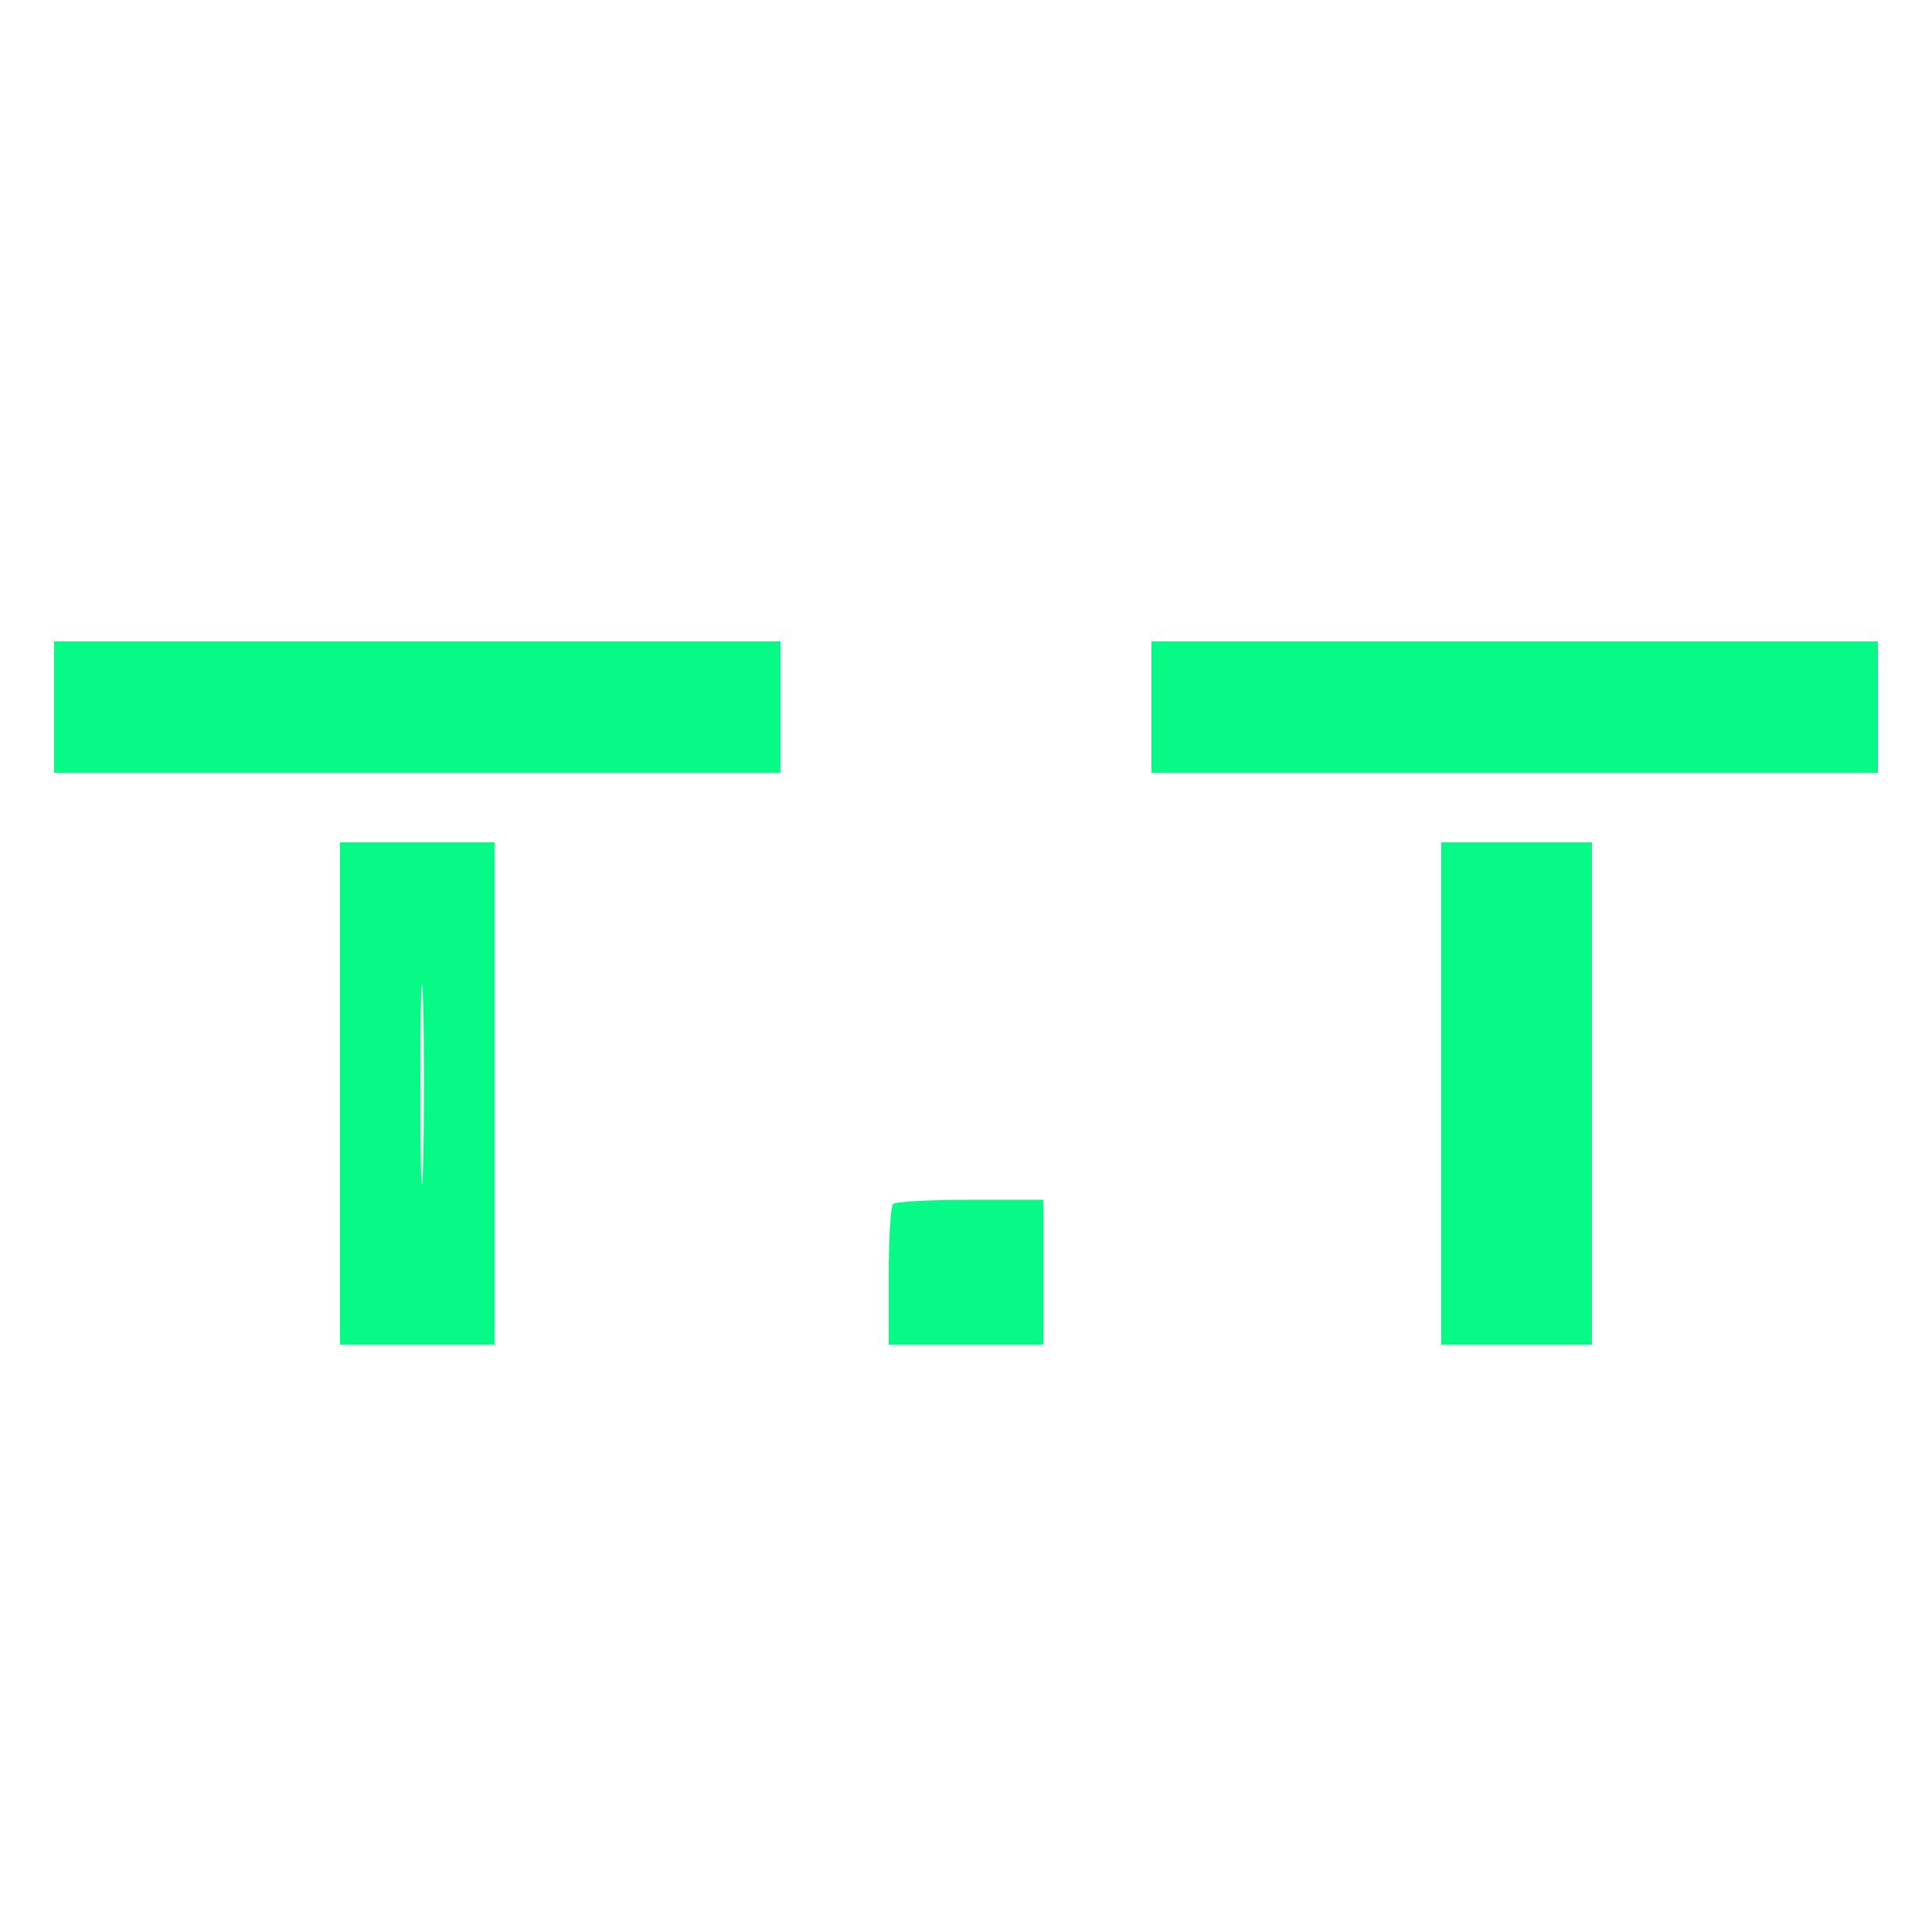
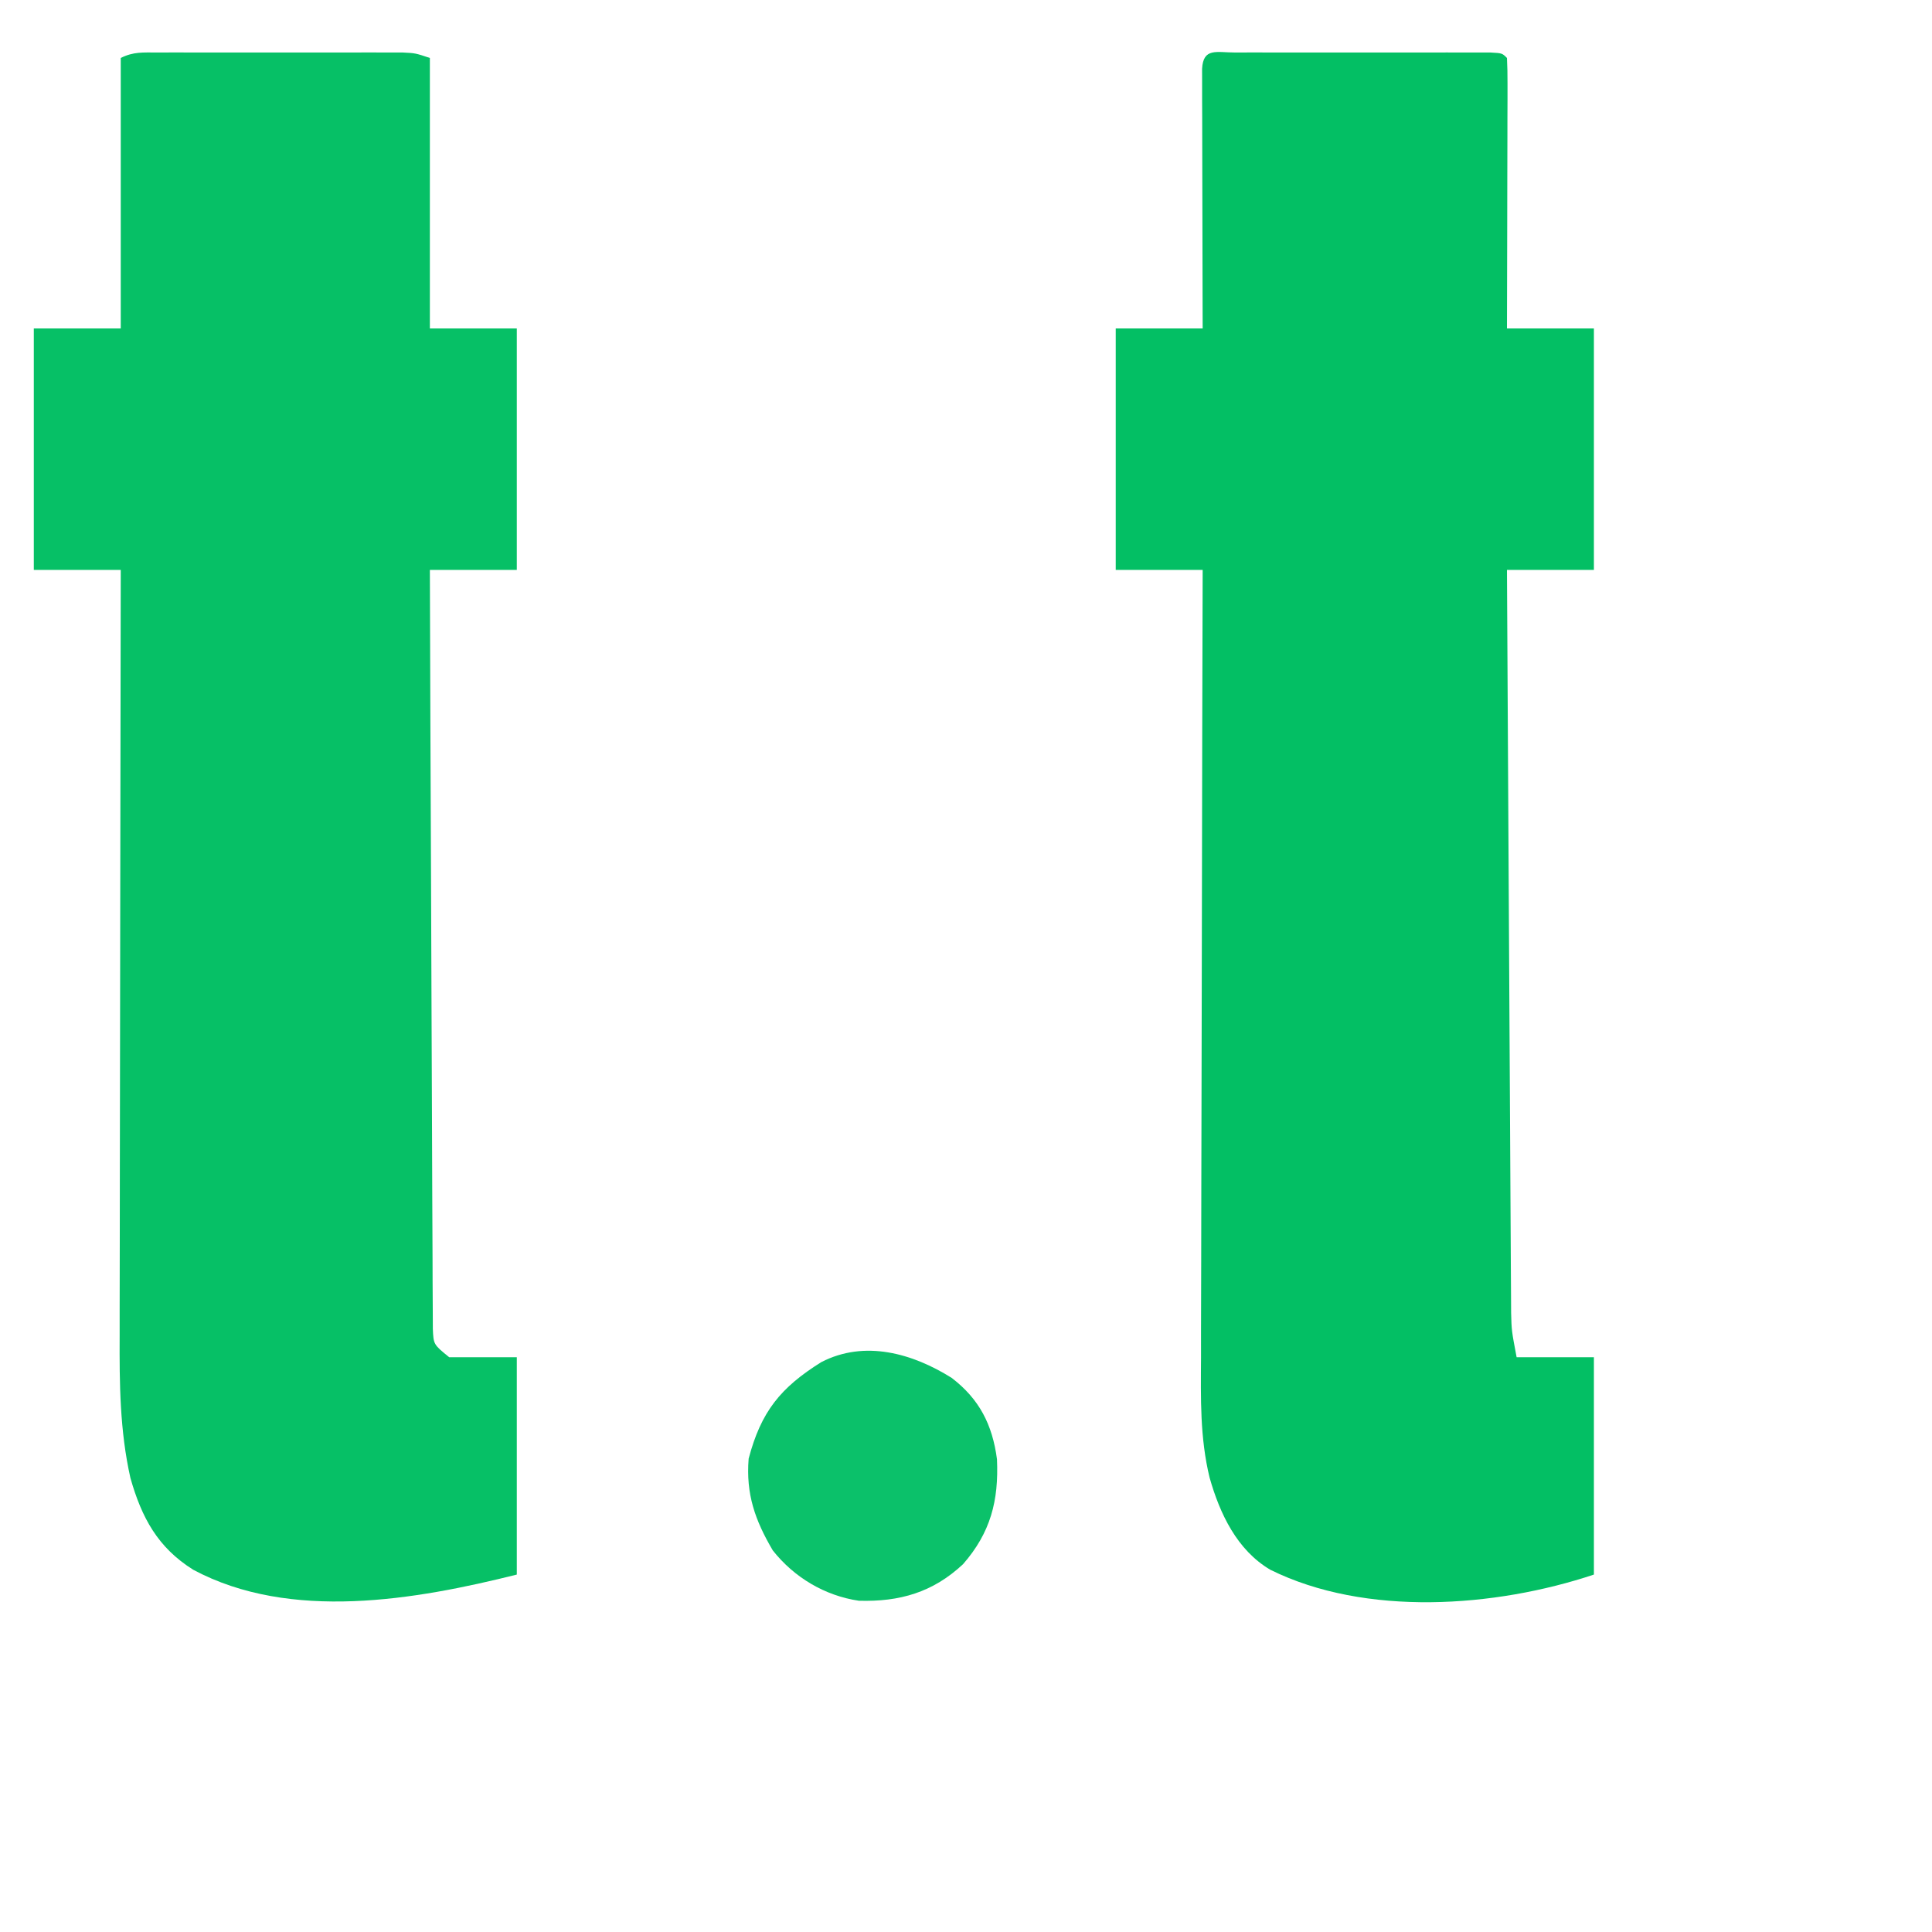
- <svg xmlns="http://www.w3.org/2000/svg" version="1.0" width="80pt" height="80pt" viewBox="0 0 250 250" preserveAspectRatio="xMidYMid meet">
-   <g transform="translate(0,250) scale(0.05,-0.05)" fill="#07fa86" stroke="none">
-     <path d="M140 3170 l0 -170 940 0 940 0 0 170 0 170 -940 0 -940 0 0 -170z" />
-     <path d="M2980 3170 l0 -170 940 0 940 0 0 170 0 170 -940 0 -940 0 0 -170z" />
-     <path d="M880 2170 l0 -650 200 0 200 0 0 650 0 650 -200 0 -200 0 0 -650z m215 -184 c-4 -119 -7 -27 -7 204 0 231 3 328 7 216 3 -112 3 -301 0 -420z" />
-     <path d="M3730 2170 l0 -650 195 0 195 0 0 650 0 650 -195 0 -195 0 0 -650z" />
-     <path d="M2311 1884 c-6 -6 -11 -90 -11 -187 l0 -177 200 0 200 0 0 187 0 188 -189 0 c-105 0 -195 -5 -200 -11z" />
-   </g>
+ <svg xmlns="http://www.w3.org/2000/svg" version="1.1" width="55pt" height="55pt" viewBox="0 0 400 400">
+   <path d="M0 0 C1.757 -0.005 1.757 -0.005 3.55 -0.01 C4.82 -0.008 6.091 -0.006 7.401 -0.003 C8.7 -0.004 10 -0.005 11.339 -0.006 C14.092 -0.008 16.845 -0.006 19.598 -0.001 C23.127 0.005 26.655 0.001 30.184 -0.005 C33.548 -0.009 36.912 -0.006 40.276 -0.003 C41.544 -0.005 42.813 -0.007 44.12 -0.01 C45.295 -0.006 46.47 -0.003 47.68 0 C48.715 0.001 49.751 0.002 50.817 0.002 C53.405 0.129 53.405 0.129 56.405 1.129 C56.405 19.609 56.405 38.089 56.405 57.129 C62.345 57.129 68.285 57.129 74.405 57.129 C74.405 73.629 74.405 90.129 74.405 107.129 C68.465 107.129 62.525 107.129 56.405 107.129 C56.466 127.939 56.542 148.749 56.64 169.558 C56.685 179.22 56.725 188.882 56.751 198.544 C56.774 206.963 56.807 215.382 56.853 223.802 C56.877 228.262 56.896 232.721 56.902 237.181 C56.908 241.376 56.928 245.571 56.959 249.766 C56.968 251.308 56.971 252.85 56.97 254.392 C56.968 256.493 56.985 258.593 57.006 260.694 C57.01 261.872 57.015 263.049 57.02 264.261 C57.158 267.489 57.158 267.489 60.405 270.129 C65.025 270.129 69.645 270.129 74.405 270.129 C74.405 284.979 74.405 299.829 74.405 315.129 C53.449 320.368 27.554 324.901 7.405 314.129 C0.062 309.523 -3.261 303.354 -5.595 295.129 C-7.797 285.305 -7.869 275.613 -7.823 265.611 C-7.822 263.875 -7.822 262.139 -7.823 260.404 C-7.824 255.727 -7.812 251.05 -7.798 246.373 C-7.786 241.472 -7.785 236.572 -7.782 231.671 C-7.776 222.407 -7.76 213.142 -7.739 203.878 C-7.717 193.324 -7.706 182.77 -7.696 172.216 C-7.675 150.521 -7.64 128.825 -7.595 107.129 C-13.535 107.129 -19.475 107.129 -25.595 107.129 C-25.595 90.629 -25.595 74.129 -25.595 57.129 C-19.655 57.129 -13.715 57.129 -7.595 57.129 C-7.595 38.649 -7.595 20.169 -7.595 1.129 C-4.95 -0.193 -2.962 0.002 0 0 Z " fill="#06C066" transform="translate(32.59546,10.87061)" />
+   <path d="M0 0 C1.218 -0.003 2.436 -0.006 3.691 -0.01 C5.03 -0.008 6.37 -0.006 7.709 -0.003 C9.073 -0.004 10.437 -0.005 11.8 -0.006 C14.662 -0.008 17.524 -0.006 20.385 -0.001 C24.061 0.005 27.737 0.001 31.412 -0.005 C34.229 -0.008 37.047 -0.007 39.864 -0.004 C41.219 -0.004 42.575 -0.005 43.931 -0.007 C45.822 -0.009 47.714 -0.005 49.605 0 C51.223 0.001 51.223 0.001 52.873 0.002 C55.303 0.129 55.303 0.129 56.303 1.129 C56.396 2.879 56.42 4.632 56.416 6.384 C56.416 8.065 56.416 8.065 56.416 9.781 C56.411 11.001 56.406 12.22 56.4 13.477 C56.399 14.719 56.398 15.96 56.396 17.239 C56.391 20.545 56.382 23.851 56.371 27.158 C56.361 30.529 56.357 33.9 56.352 37.272 C56.341 43.891 56.323 50.51 56.303 57.129 C62.243 57.129 68.183 57.129 74.303 57.129 C74.303 73.629 74.303 90.129 74.303 107.129 C68.363 107.129 62.423 107.129 56.303 107.129 C56.41 127.496 56.523 147.863 56.642 168.229 C56.697 177.686 56.751 187.142 56.8 196.599 C56.843 204.842 56.889 213.084 56.94 221.327 C56.966 225.691 56.991 230.055 57.012 234.419 C57.031 238.528 57.056 242.637 57.083 246.746 C57.093 248.253 57.1 249.759 57.106 251.266 C57.114 253.327 57.129 255.387 57.145 257.448 C57.151 258.6 57.157 259.752 57.164 260.939 C57.259 264.617 57.259 264.617 58.303 270.129 C63.583 270.129 68.863 270.129 74.303 270.129 C74.303 284.979 74.303 299.829 74.303 315.129 C53.877 321.938 27.046 323.91 7.303 314.129 C0.408 310.055 -3.15 302.525 -5.265 295.052 C-7.272 286.79 -7.094 278.59 -7.038 270.152 C-7.037 268.367 -7.037 266.582 -7.039 264.797 C-7.04 259.986 -7.022 255.175 -7.001 250.364 C-6.983 245.323 -6.981 240.282 -6.977 235.241 C-6.968 225.711 -6.943 216.181 -6.913 206.651 C-6.88 195.795 -6.863 184.939 -6.848 174.082 C-6.817 151.765 -6.764 129.447 -6.697 107.129 C-12.637 107.129 -18.577 107.129 -24.697 107.129 C-24.697 90.629 -24.697 74.129 -24.697 57.129 C-18.757 57.129 -12.817 57.129 -6.697 57.129 C-6.703 55.438 -6.708 53.747 -6.713 52.005 C-6.729 46.429 -6.741 40.853 -6.749 35.277 C-6.754 31.895 -6.761 28.513 -6.773 25.131 C-6.786 21.246 -6.79 17.362 -6.795 13.477 C-6.8 12.257 -6.805 11.038 -6.811 9.781 C-6.811 8.099 -6.811 8.099 -6.811 6.384 C-6.813 5.391 -6.815 4.398 -6.818 3.376 C-6.58 -1.058 -3.821 0.003 0 0 Z " fill="#03BF64" transform="translate(255.6973,10.87061)" />
+   <path d="M0 0 C5.745 4.407 8.42 9.701 9.367 16.832 C9.751 25.414 8.047 32.025 2.344 38.559 C-3.895 44.396 -10.776 46.38 -19.234 46.133 C-26.298 45.083 -32.634 41.296 -37.047 35.715 C-40.726 29.458 -42.63 24.063 -42.047 16.715 C-39.475 6.972 -35.462 2.018 -27.012 -3.27 C-18.024 -7.915 -8.12 -5.098 0 0 Z " fill="#0BC16A" transform="translate(197.0469,285.2852)" />
</svg>
